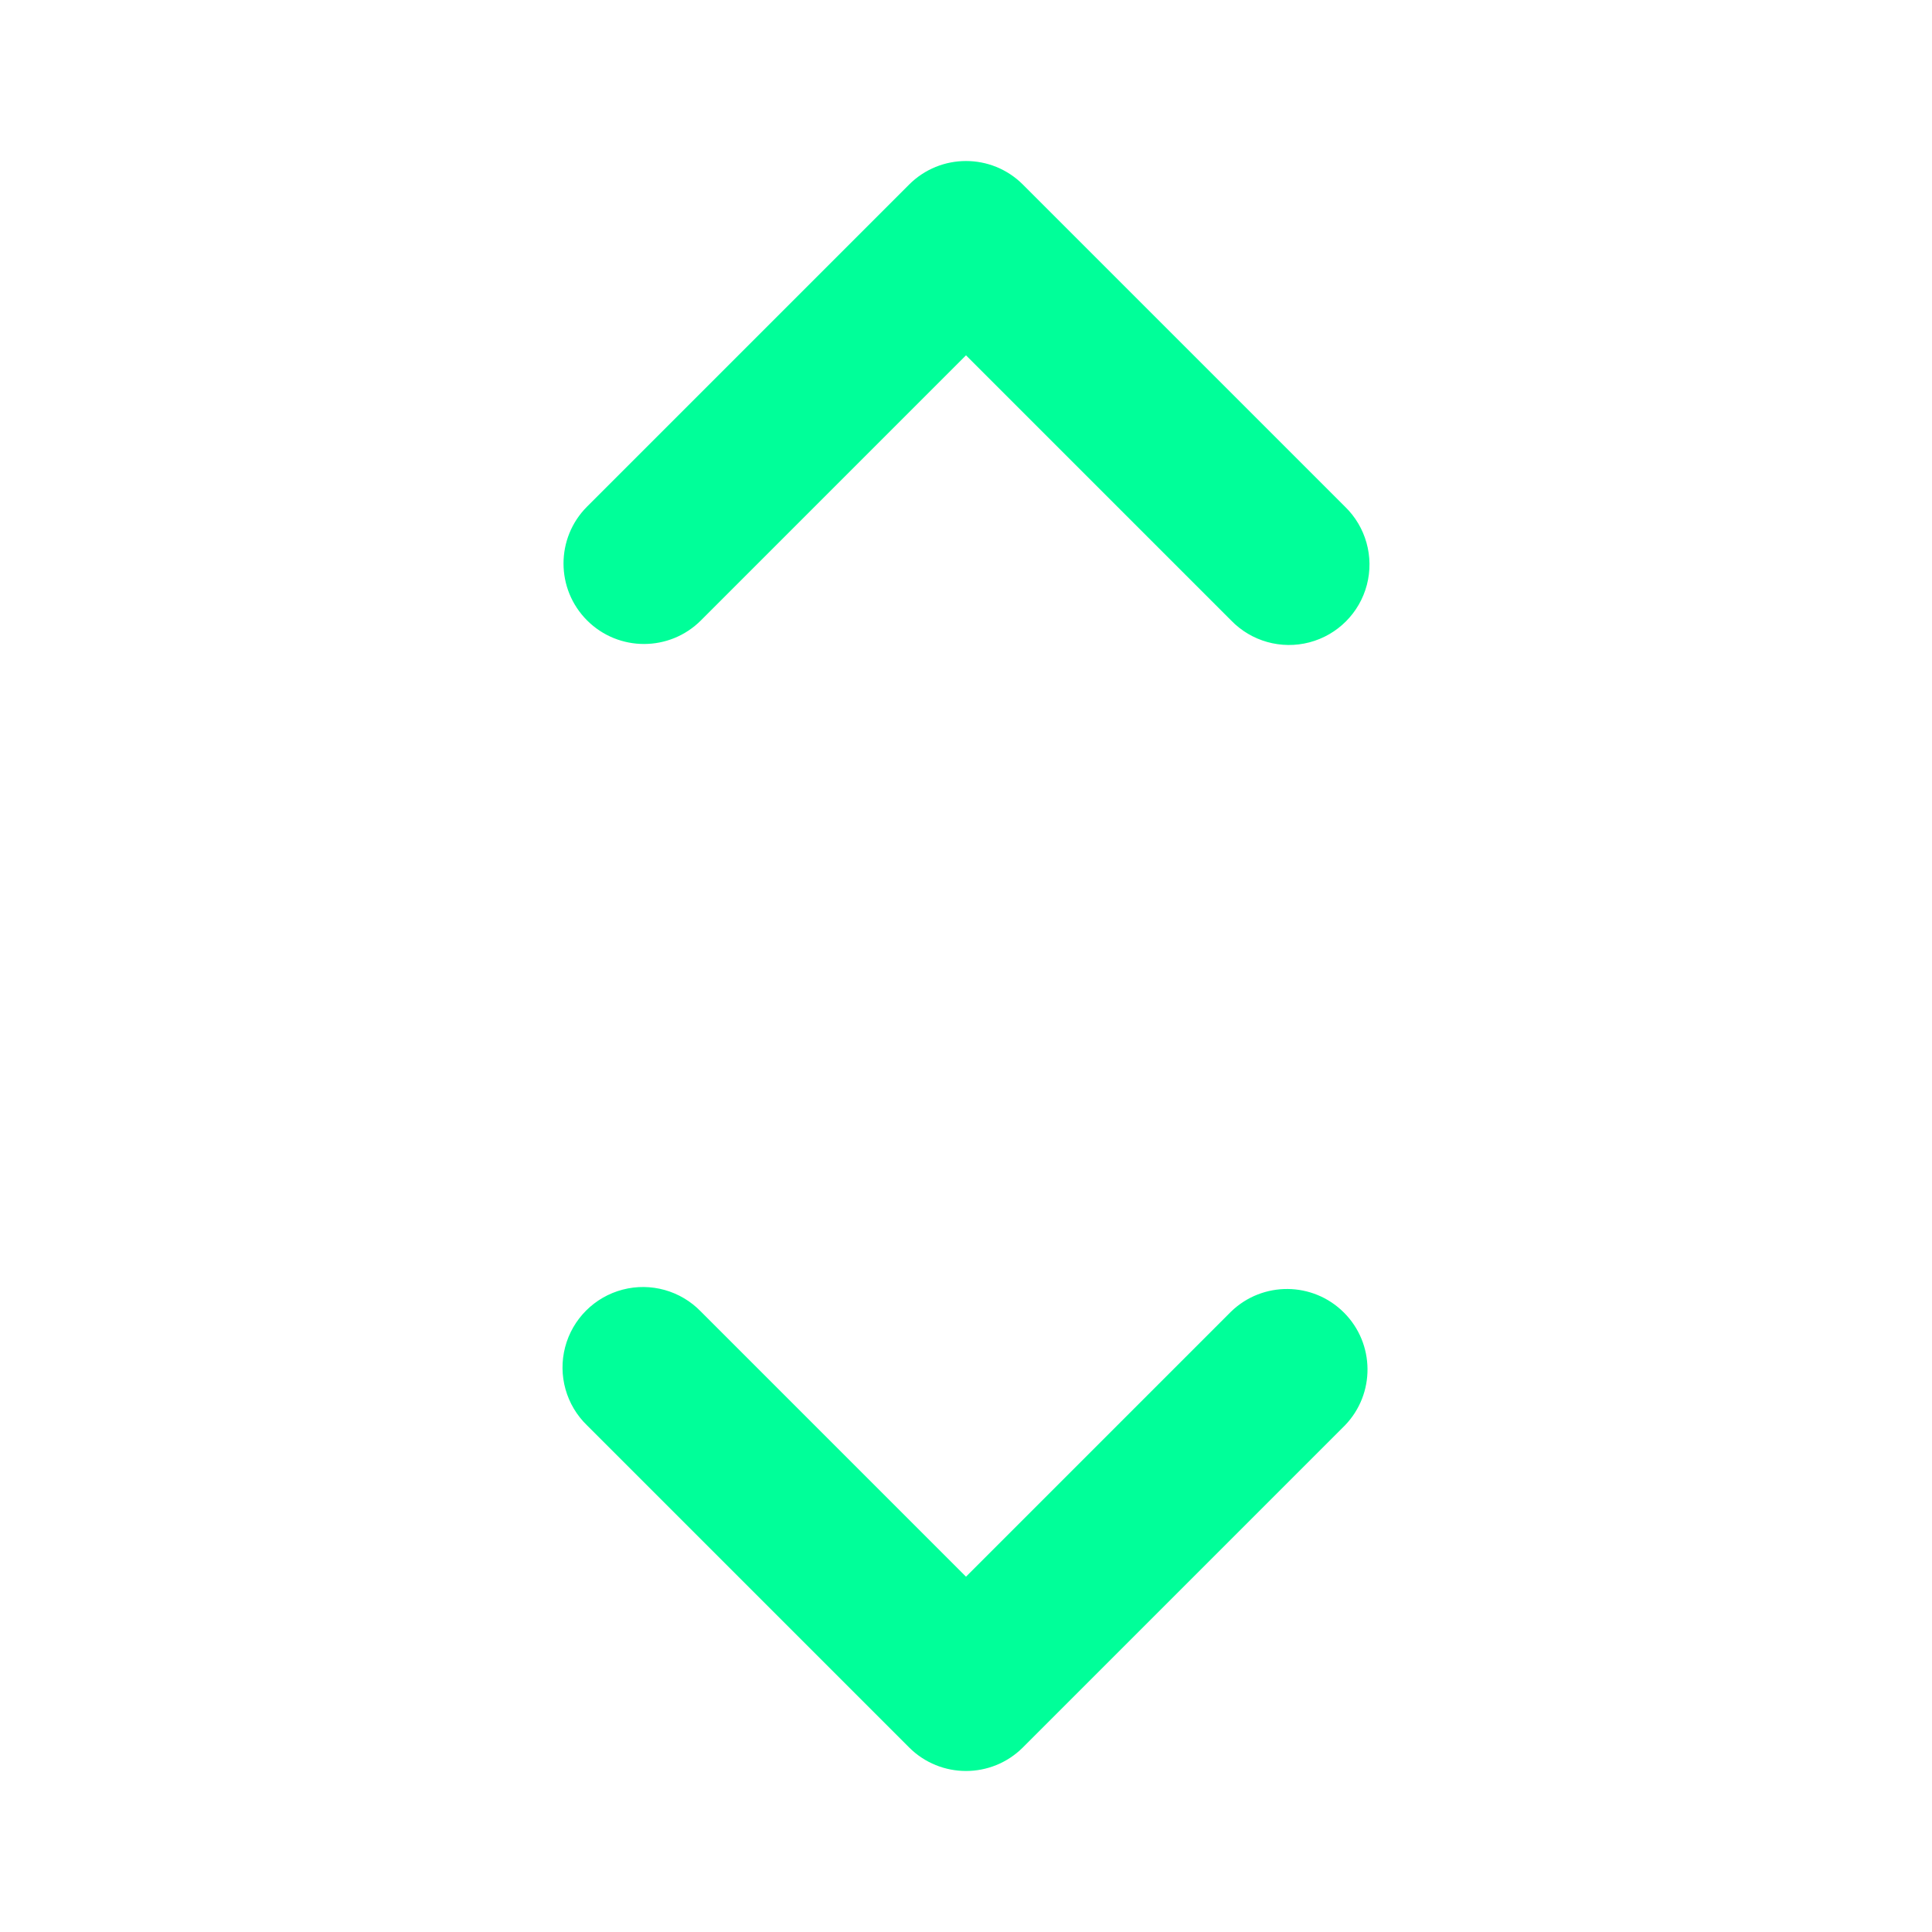
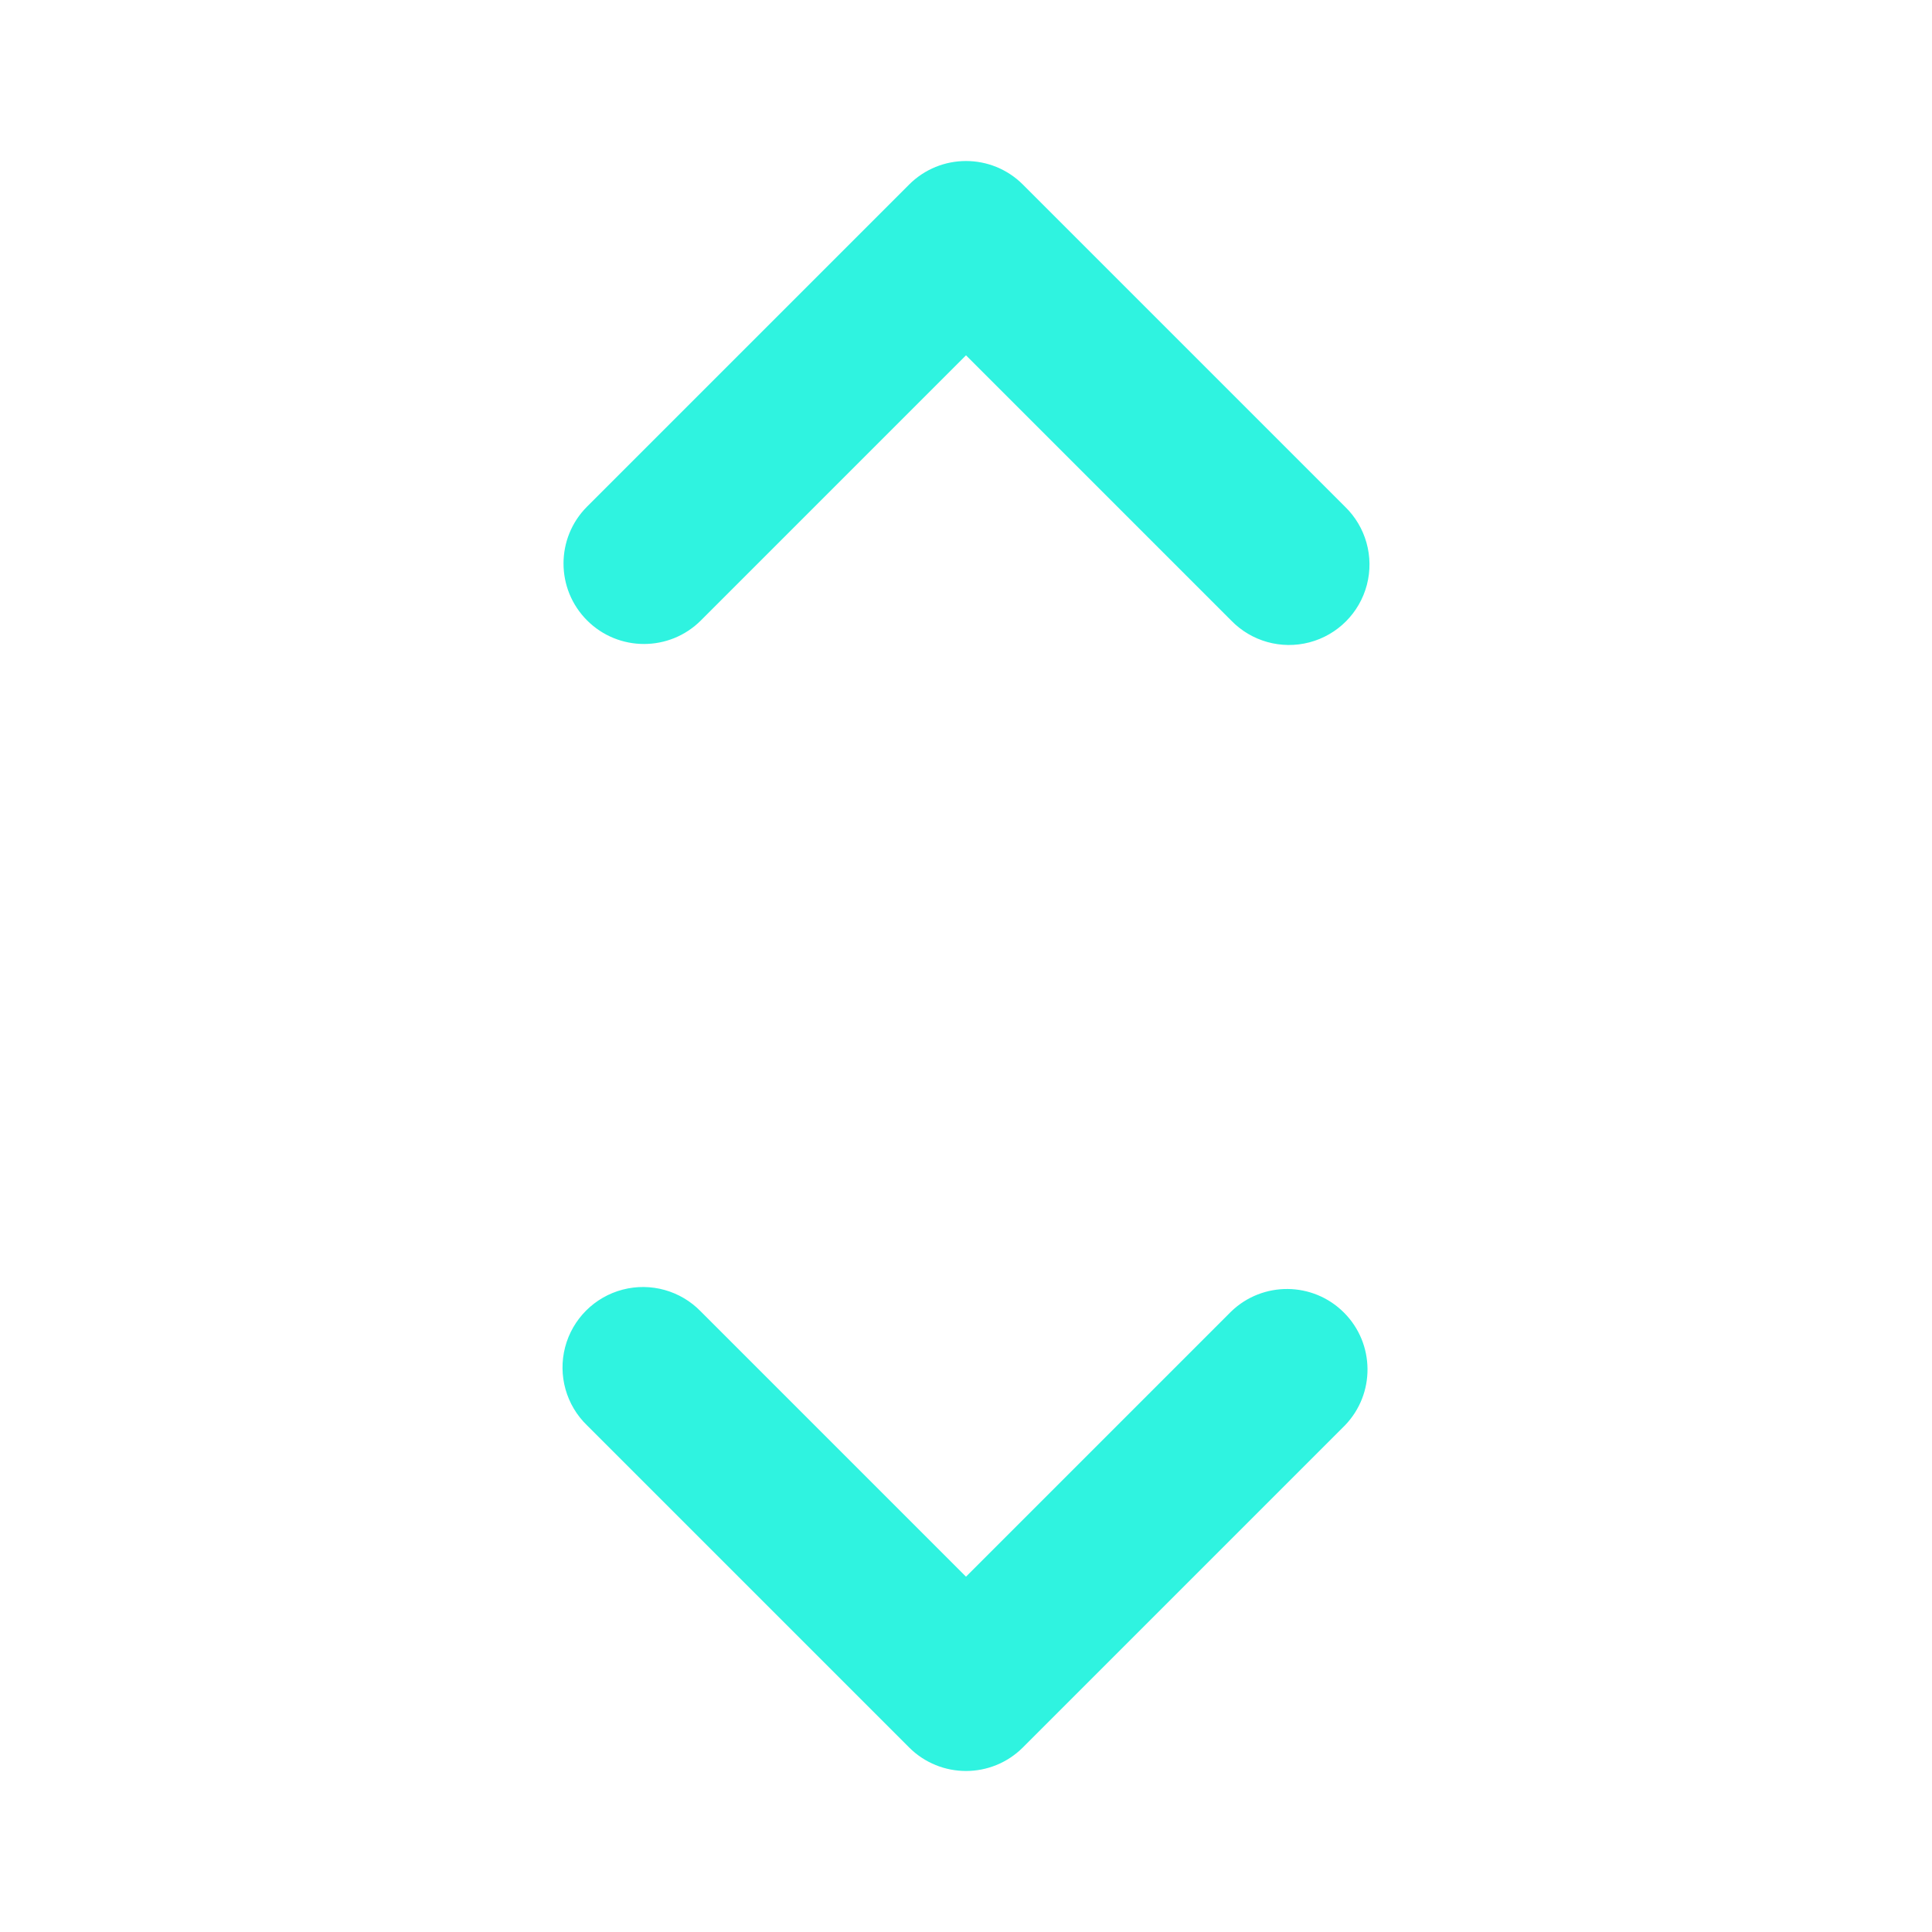
- <svg xmlns="http://www.w3.org/2000/svg" fill="#00ff99" width="800px" height="800px" viewBox="0 0 24 24">
+ <svg xmlns="http://www.w3.org/2000/svg" fill="#2FF3E0" width="800px" height="800px" viewBox="0 0 24 24">
  <path d="M7.293,7.707a1,1,0,0,1,0-1.414l4-4a1,1,0,0,1,1.414,0l4,4a1,1,0,1,1-1.414,1.414L12,4.414,8.707,7.707A1,1,0,0,1,7.293,7.707Zm0,10,4,4a1,1,0,0,0,1.414,0l4-4a1,1,0,0,0-1.414-1.414L12,19.586,8.707,16.293a1,1,0,1,0-1.414,1.414Z" />
</svg>
